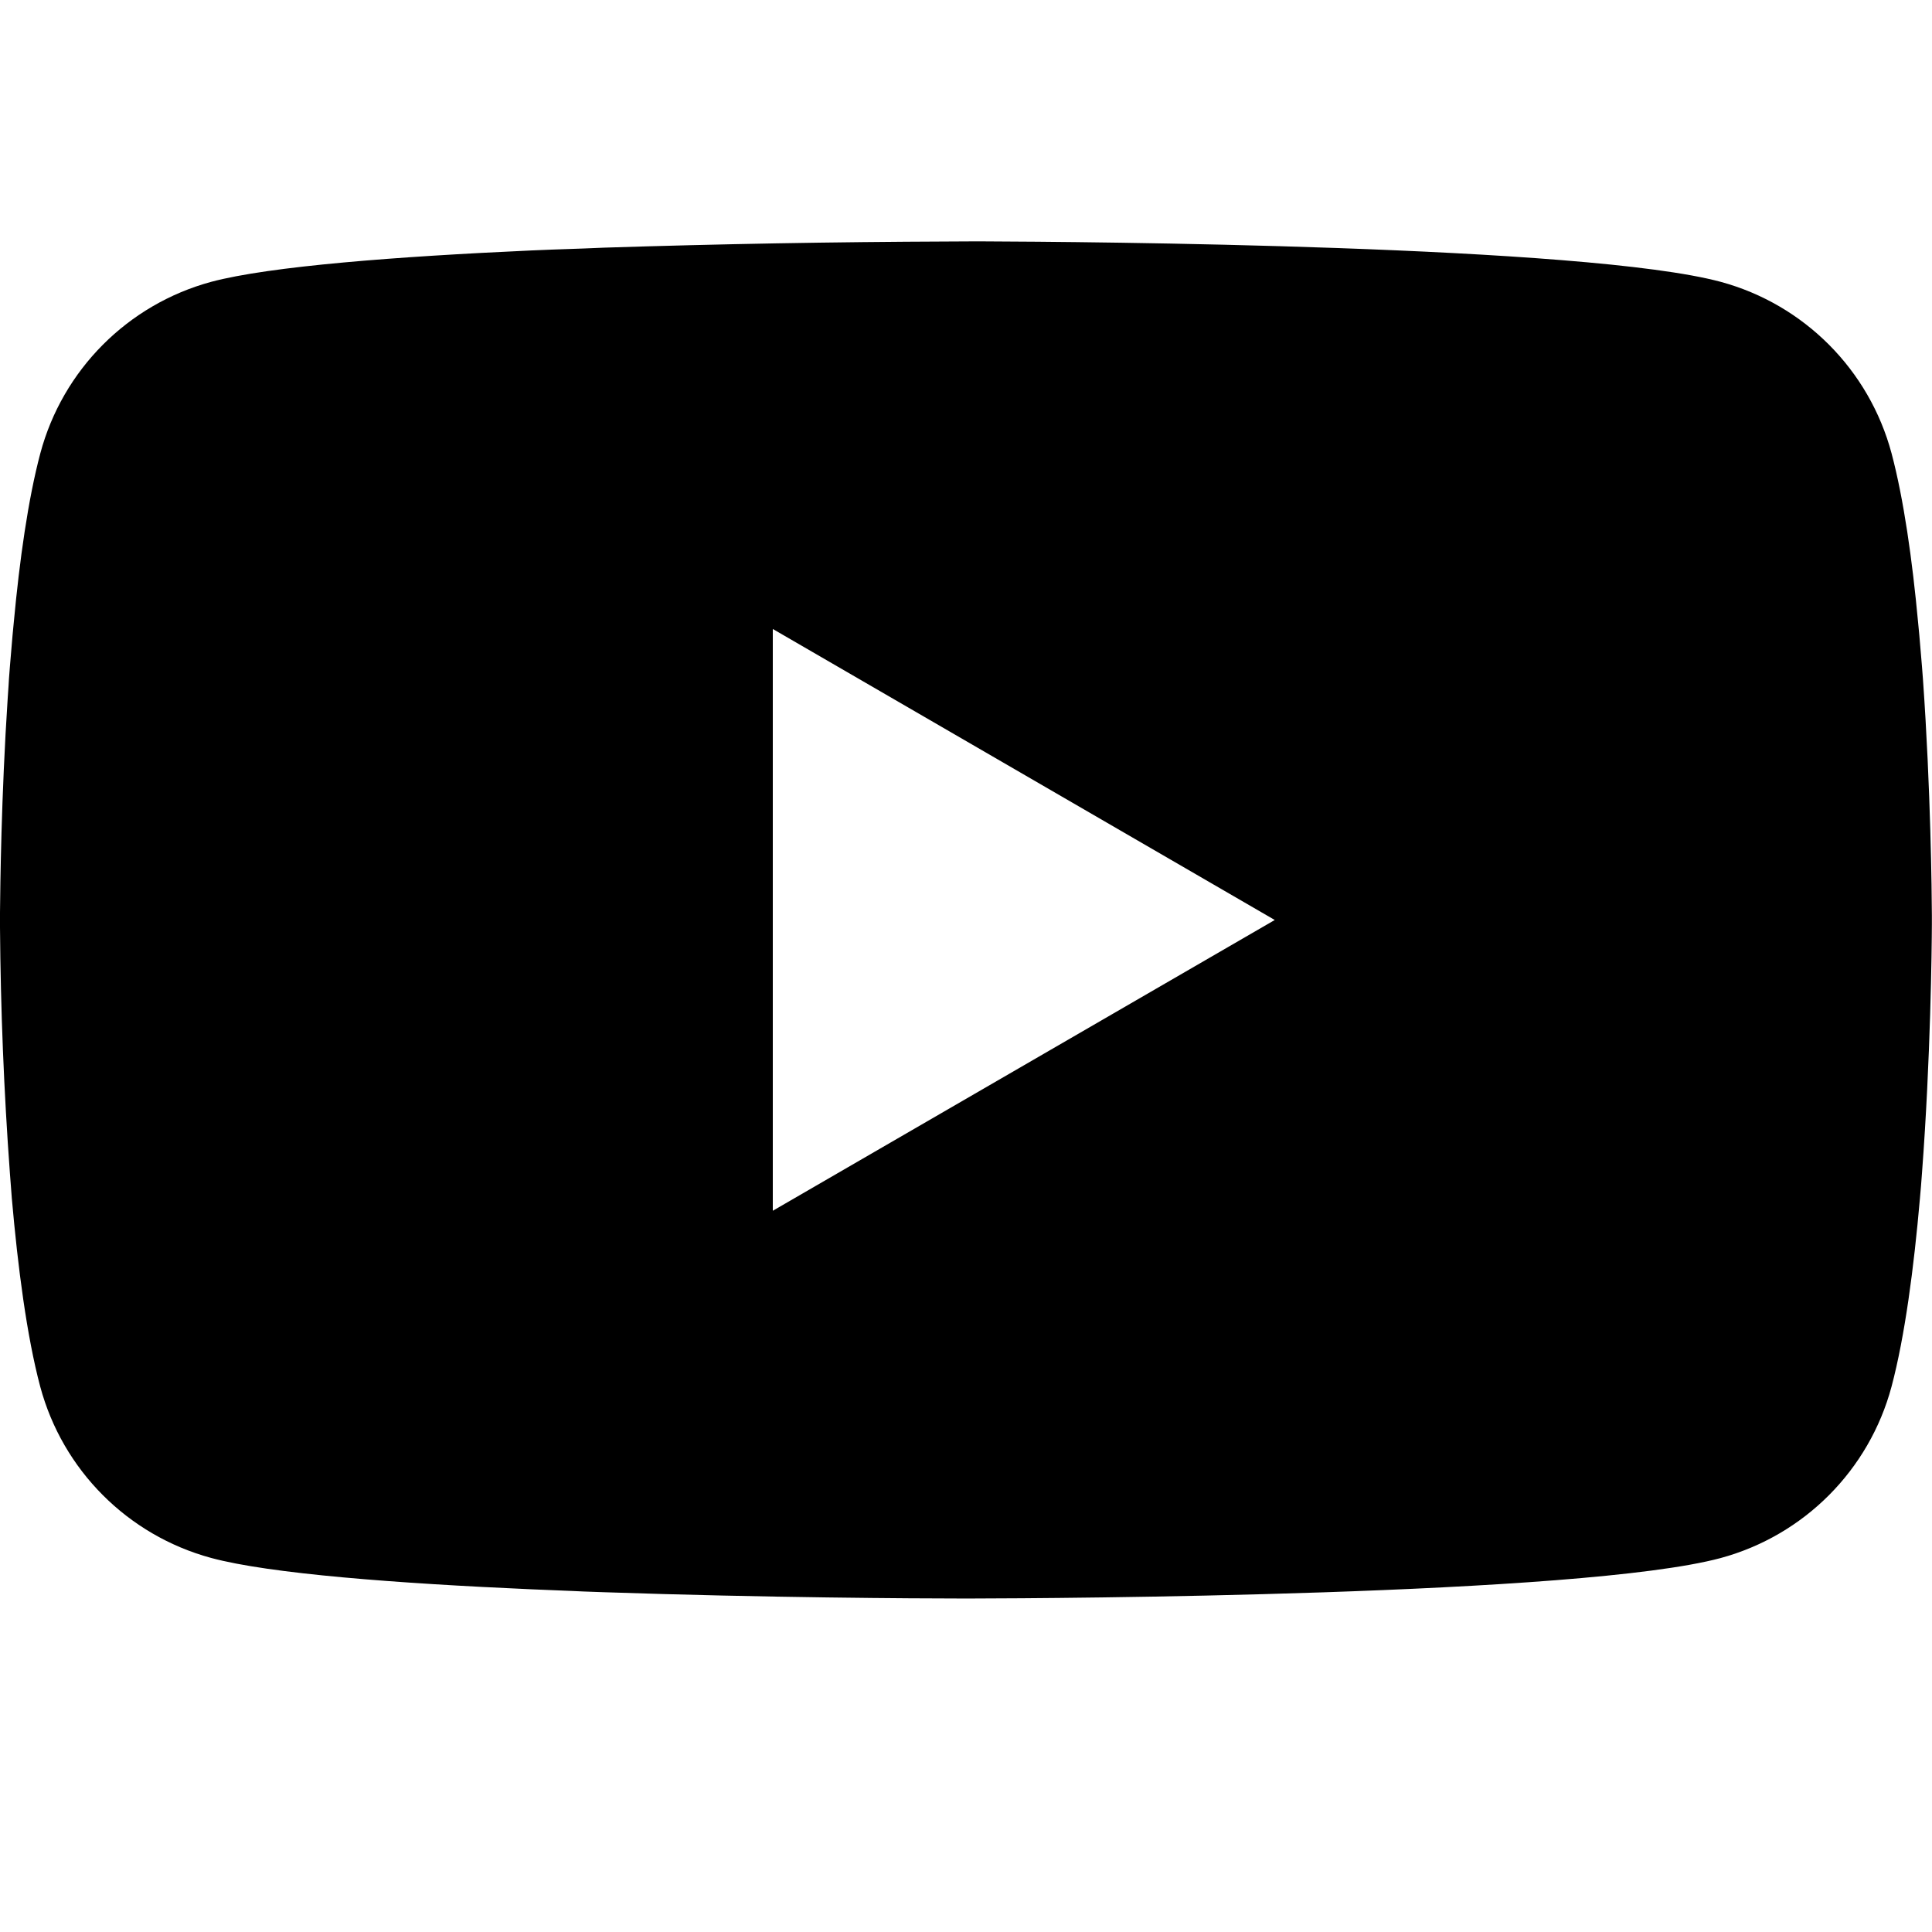
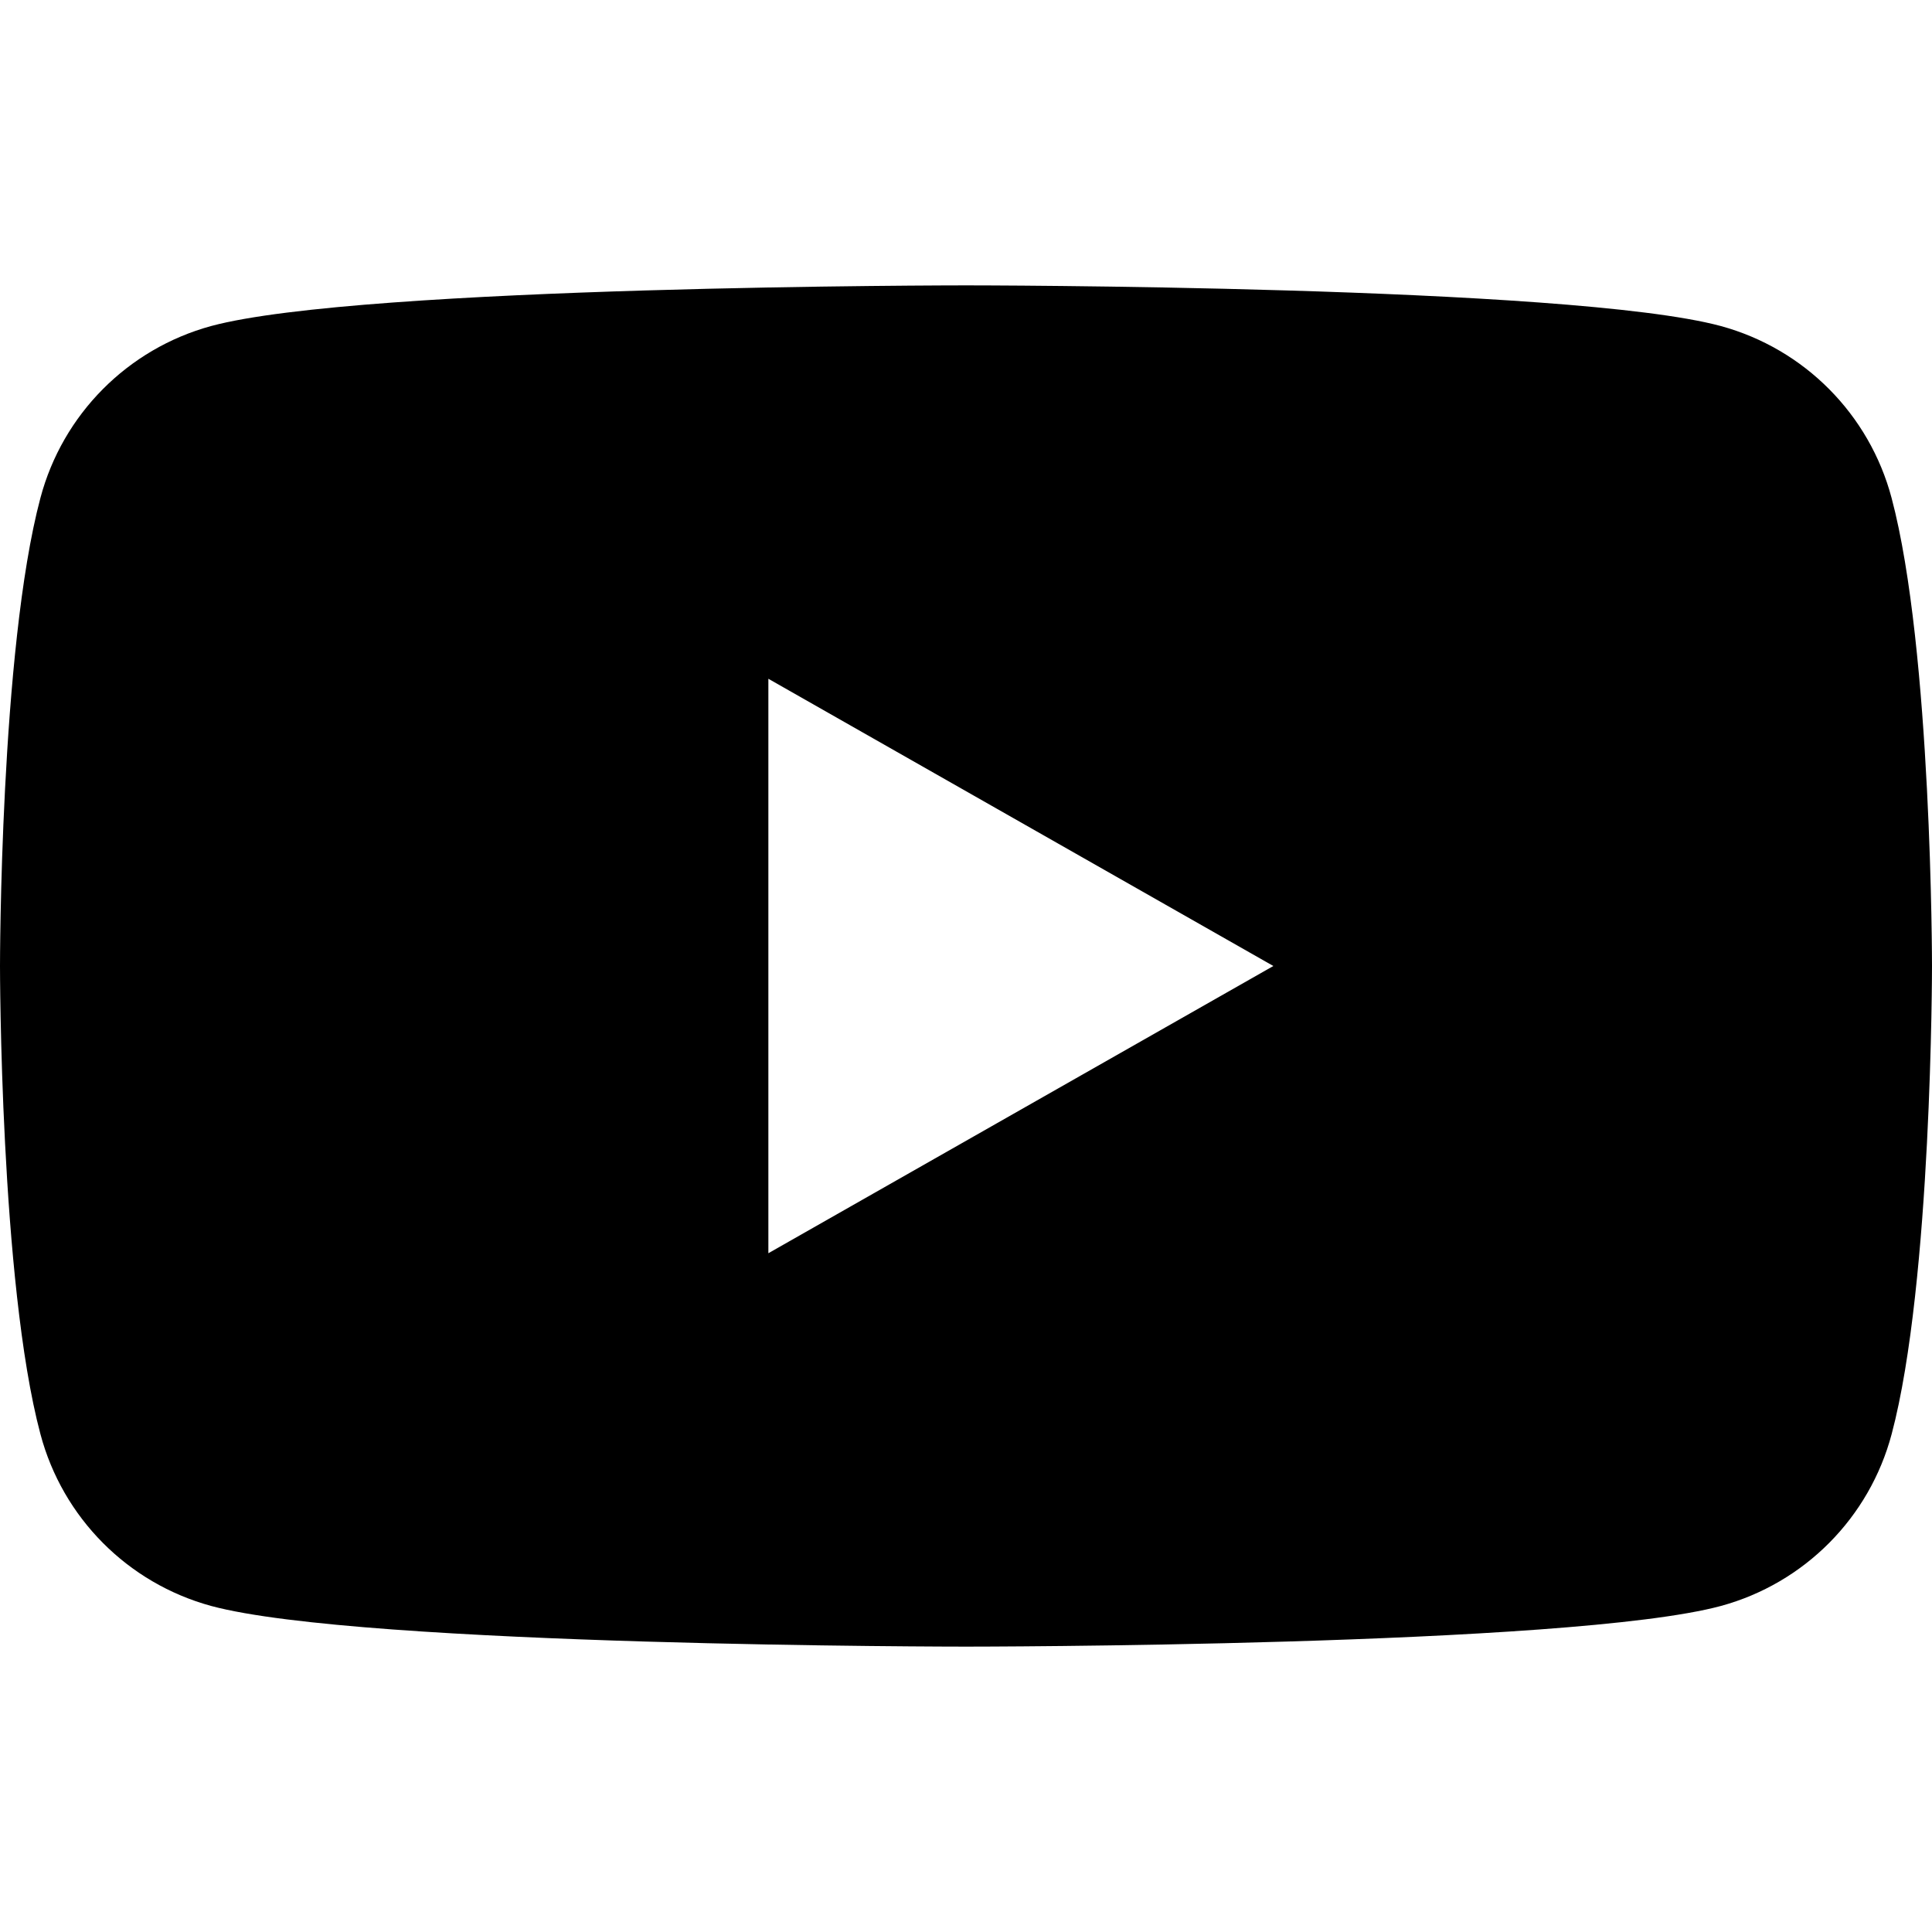
- <svg xmlns="http://www.w3.org/2000/svg" width="24" height="24" fill="currentColor" class="bi bi-youtube" viewBox="0 0 16 16">
-   <path d="M8.051 1.999h.089c.822.003 4.987.033 6.11.335a2.01 2.01 0 0 1 1.415 1.42c.101.38.172.883.22 1.402l.01.104.022.26.008.104c.065.914.073 1.77.074 1.957v.075c-.001.194-.01 1.108-.082 2.06l-.008.105-.009.104c-.05.572-.124 1.14-.235 1.558a2.01 2.01 0 0 1-1.415 1.42c-1.16.312-5.569.334-6.18.335h-.142c-.309 0-1.587-.006-2.927-.052l-.17-.006-.087-.004-.171-.007-.171-.007c-1.11-.049-2.167-.128-2.654-.26a2.01 2.01 0 0 1-1.415-1.419c-.111-.417-.185-.986-.235-1.558L.09 9.82l-.008-.104A31 31 0 0 1 0 7.68v-.123c.002-.215.01-.958.064-1.778l.007-.103.003-.052.008-.104.022-.26.01-.104c.048-.519.119-1.023.22-1.402a2.01 2.01 0 0 1 1.415-1.42c.487-.13 1.544-.21 2.654-.26l.17-.007.172-.006.086-.003.171-.007A100 100 0 0 1 7.858 2zM6.4 5.209v4.818l4.157-2.408z" />
+ <svg xmlns="http://www.w3.org/2000/svg" role="img" width="24" height="24" viewBox="0 0 24 24">
+   <path d="M23.498 6.186a3.016 3.016 0 0 0-2.122-2.136C19.505 3.545 12 3.545 12 3.545s-7.505 0-9.377.505A3.017 3.017 0 0 0 .502 6.186C0 8.07 0 12 0 12s0 3.93.502 5.814a3.016 3.016 0 0 0 2.122 2.136c1.871.505 9.376.505 9.376.505s7.505 0 9.377-.505a3.015 3.015 0 0 0 2.122-2.136C24 15.93 24 12 24 12s0-3.93-.502-5.814zM9.545 15.568V8.432L15.818 12l-6.273 3.568z" />
</svg>
